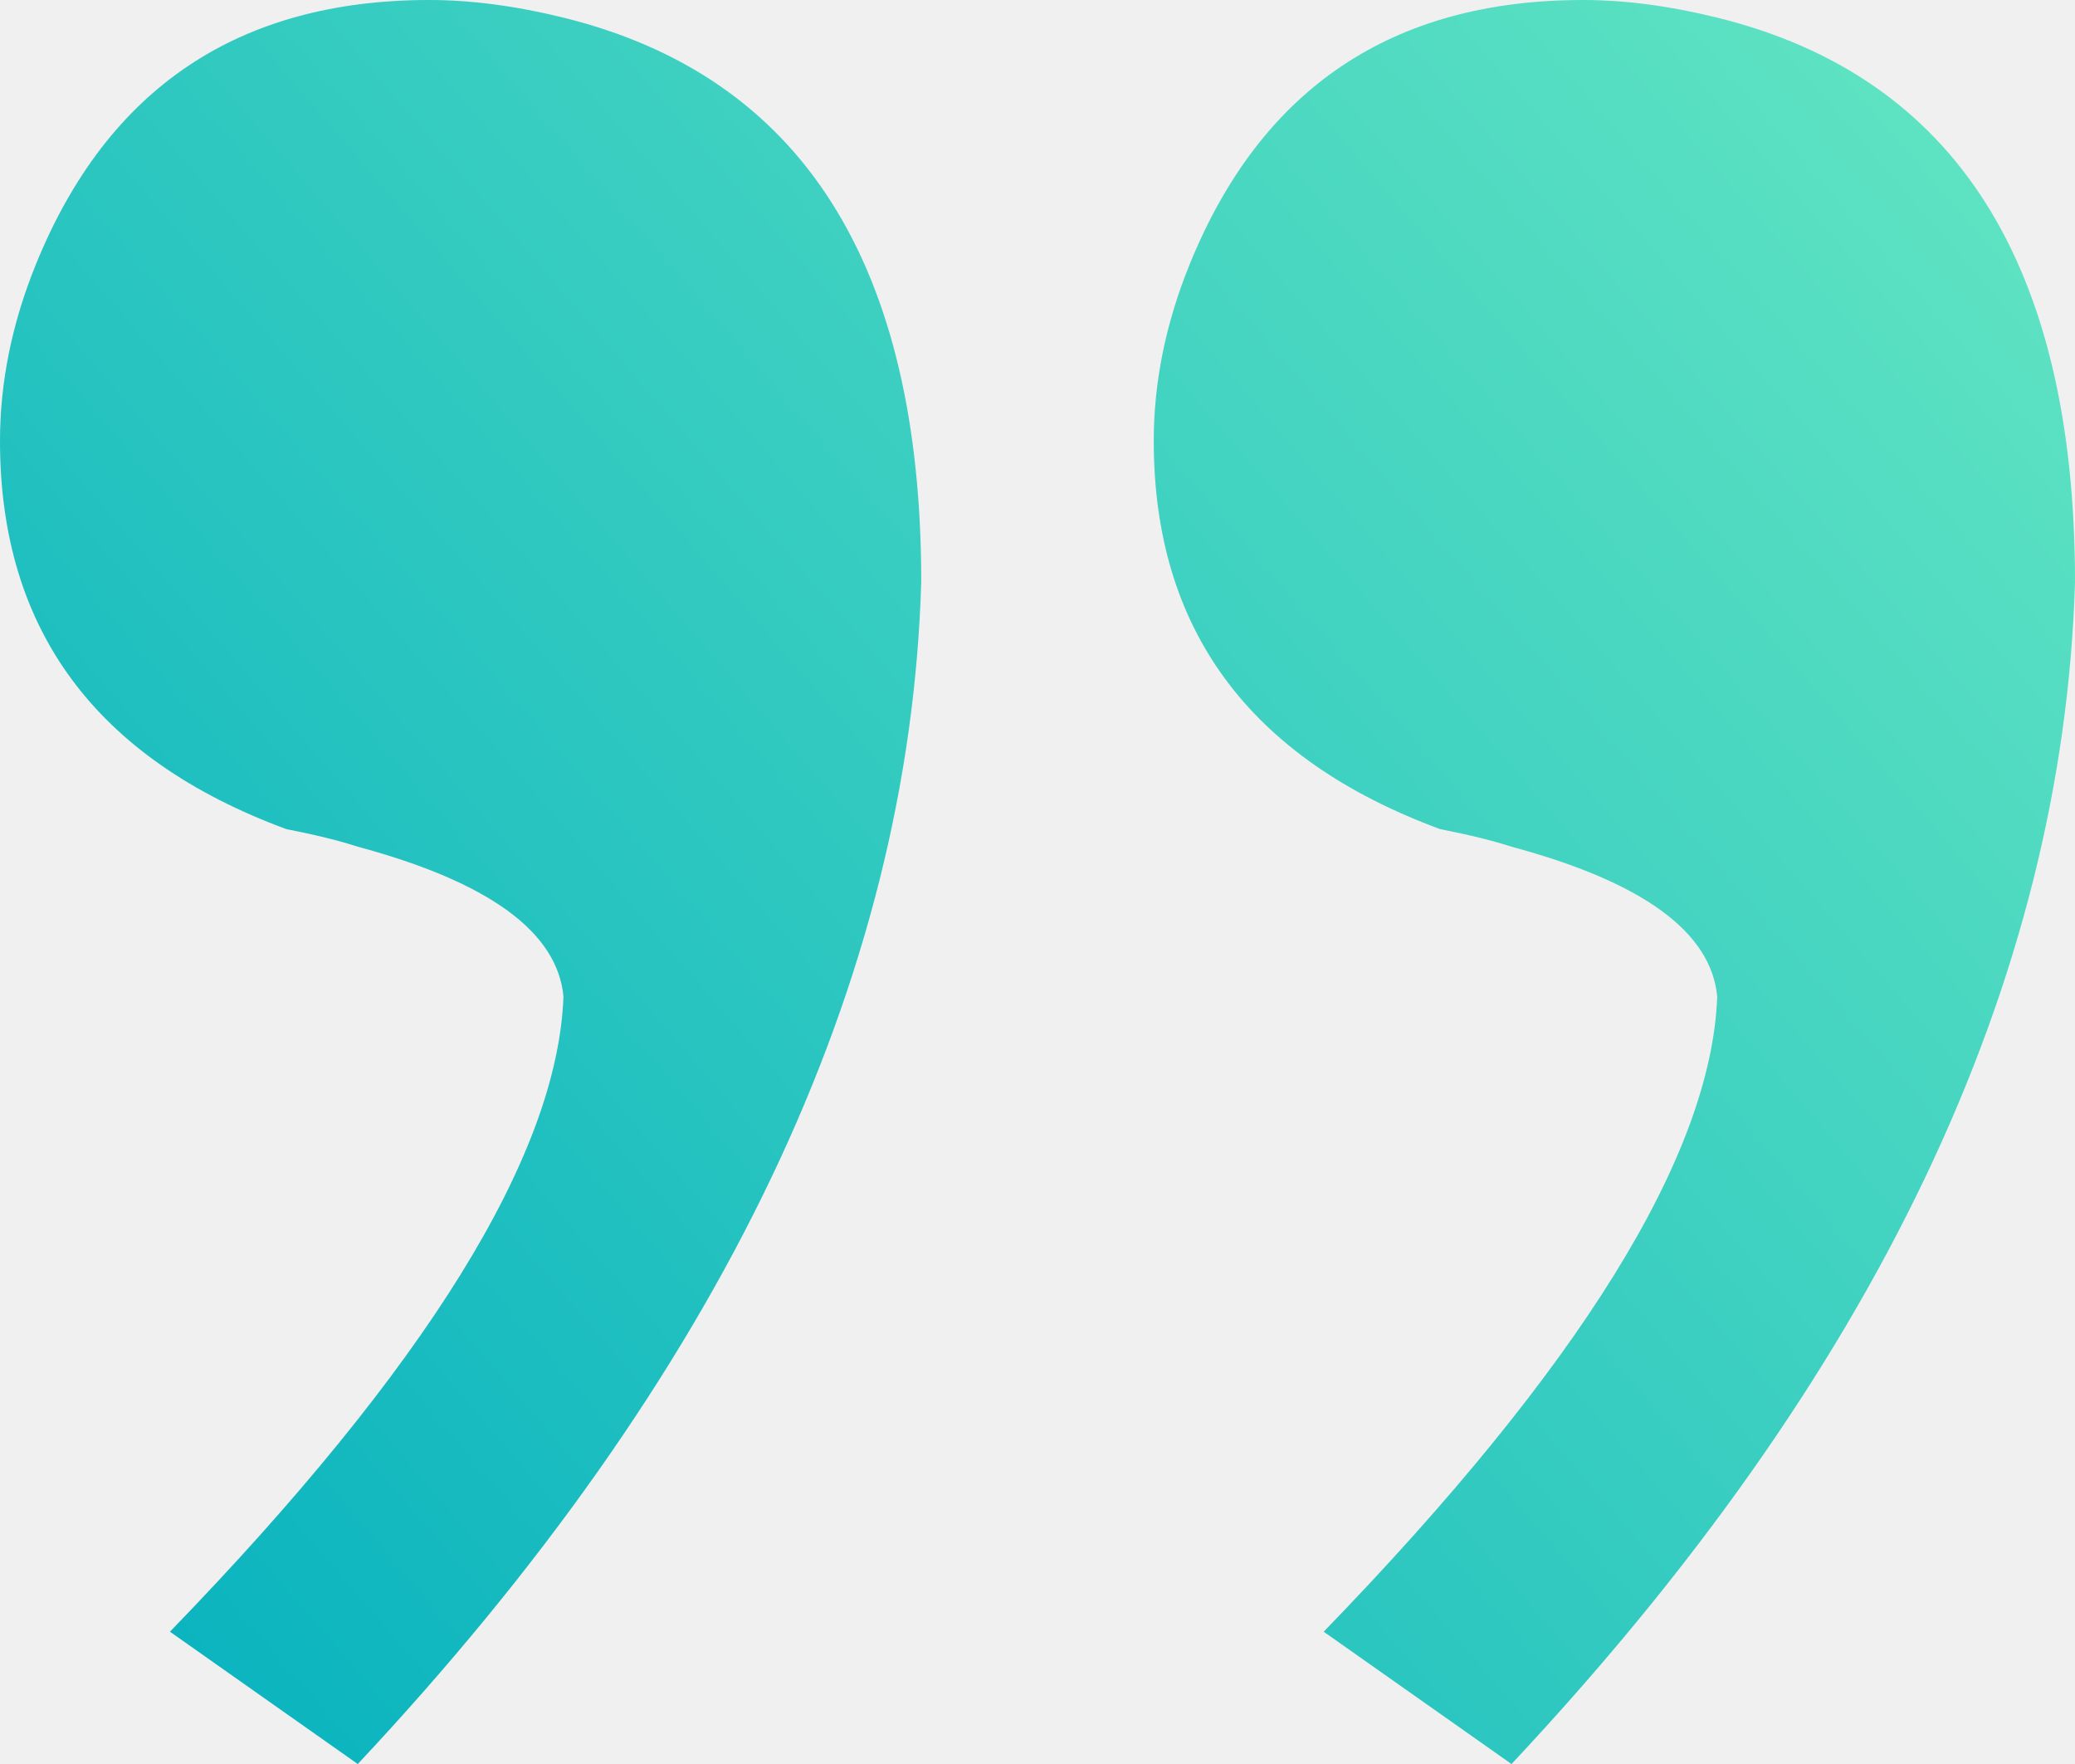
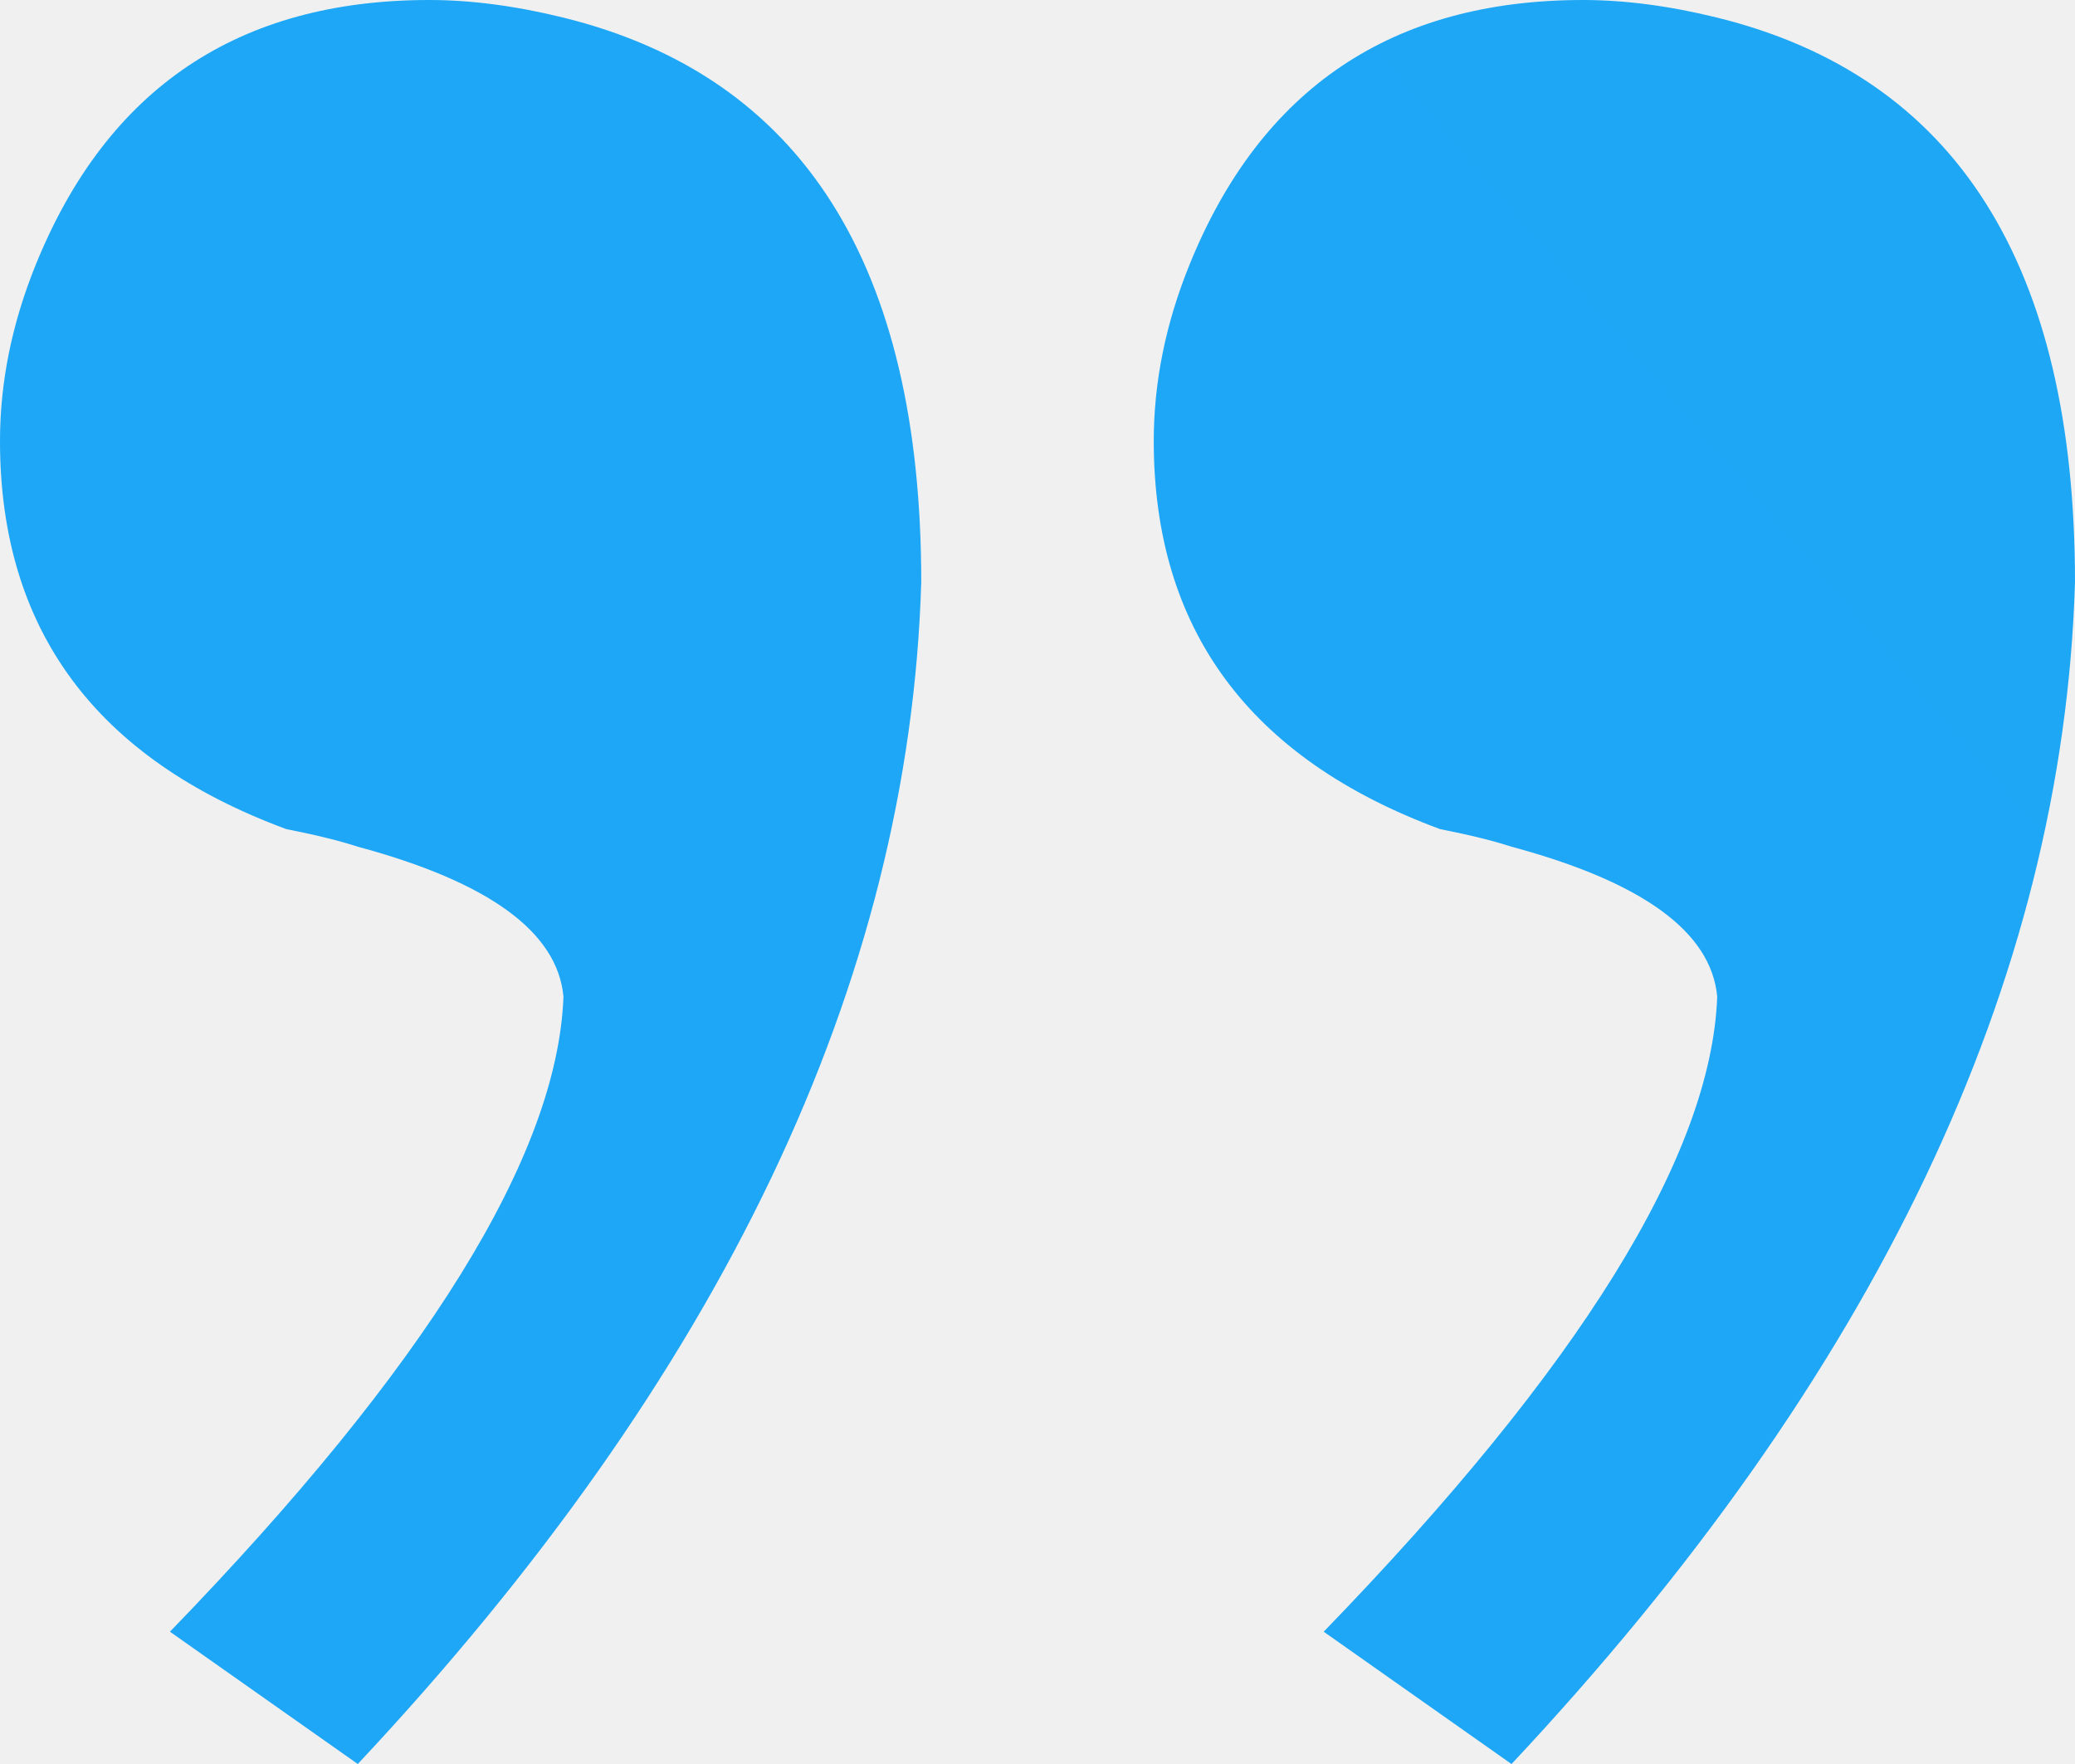
- <svg xmlns="http://www.w3.org/2000/svg" width="40" height="34">
+ <svg xmlns="http://www.w3.org/2000/svg" width="40" height="34" viewBox="0 0 40 34" fill="none">
+   <g clip-path="url(#clip0_97_35)">
+     <path d="M29.138 34C36.149 26.52 39.77 18.927 40 11.22C40 5.1 37.701 1.473 33.103 0.34C32.183 0.113 31.322 0 30.517 0C26.839 0 24.31 1.7 22.931 5.1C22.471 6.233 22.241 7.367 22.241 8.5C22.241 12.127 24.081 14.62 27.759 15.98C28.333 16.093 28.793 16.207 29.138 16.32C31.667 17 32.988 17.963 33.103 19.21C32.989 22.27 30.46 26.35 25.517 31.45L29.137 34H29.138ZM6.897 34C13.908 26.52 17.529 18.927 17.759 11.22C17.759 5.1 15.459 1.473 10.862 0.34C9.942 0.113 9.08 0 8.276 0C4.598 0 2.069 1.7 0.69 5.1C0.23 6.233 0 7.367 0 8.5C0 12.127 1.84 14.62 5.517 15.98C6.092 16.093 6.552 16.207 6.897 16.32C9.425 17 10.747 17.963 10.862 19.21C10.747 22.27 8.218 26.35 3.276 31.45L6.897 34Z" fill="url(#paint0_linear_97_35)" />
+   </g>
  <defs>
-     <linearGradient id="a" x1="0%" x2="100%" y1="86.125%" y2="13.875%">
-       <stop offset="0%" stop-color="#09B3BF" />
-       <stop offset="100%" stop-color="#5FE3C2" />
+     <linearGradient id="paint0_linear_97_35" x1="-8.28359e-05" y1="2928.25" x2="3534.41" y2="-76" gradientUnits="userSpaceOnUse">
+       <stop stop-color="#2998FF" />
+       <stop offset="1" stop-color="#0BBCE8" />
    </linearGradient>
+     <clipPath id="clip0_97_35">
+       <rect width="40" height="34" fill="white" />
+     </clipPath>
  </defs>
-   <path fill="url(#a)" d="M132.138 94c7.011-7.48 10.632-15.073 10.862-22.78 0-6.12-2.299-9.747-6.897-10.88-.92-.227-1.781-.34-2.586-.34-3.678 0-6.207 1.7-7.586 5.1-.46 1.133-.69 2.267-.69 3.4 0 3.627 1.84 6.12 5.518 7.48.574.113 1.034.227 1.379.34 2.529.68 3.85 1.643 3.965 2.89-.114 3.06-2.643 7.14-7.586 12.24l3.62 2.55zm-22.241 0c7.011-7.48 10.632-15.073 10.862-22.78 0-6.12-2.3-9.747-6.897-10.88-.92-.227-1.782-.34-2.586-.34-3.678 0-6.207 1.7-7.586 5.1-.46 1.133-.69 2.267-.69 3.4 0 3.627 1.84 6.12 5.517 7.48.575.113 1.035.227 1.38.34 2.528.68 3.85 1.643 3.965 2.89-.115 3.06-2.644 7.14-7.586 12.24l3.62 2.55z" transform="translate(-103 -60)" />
</svg>
